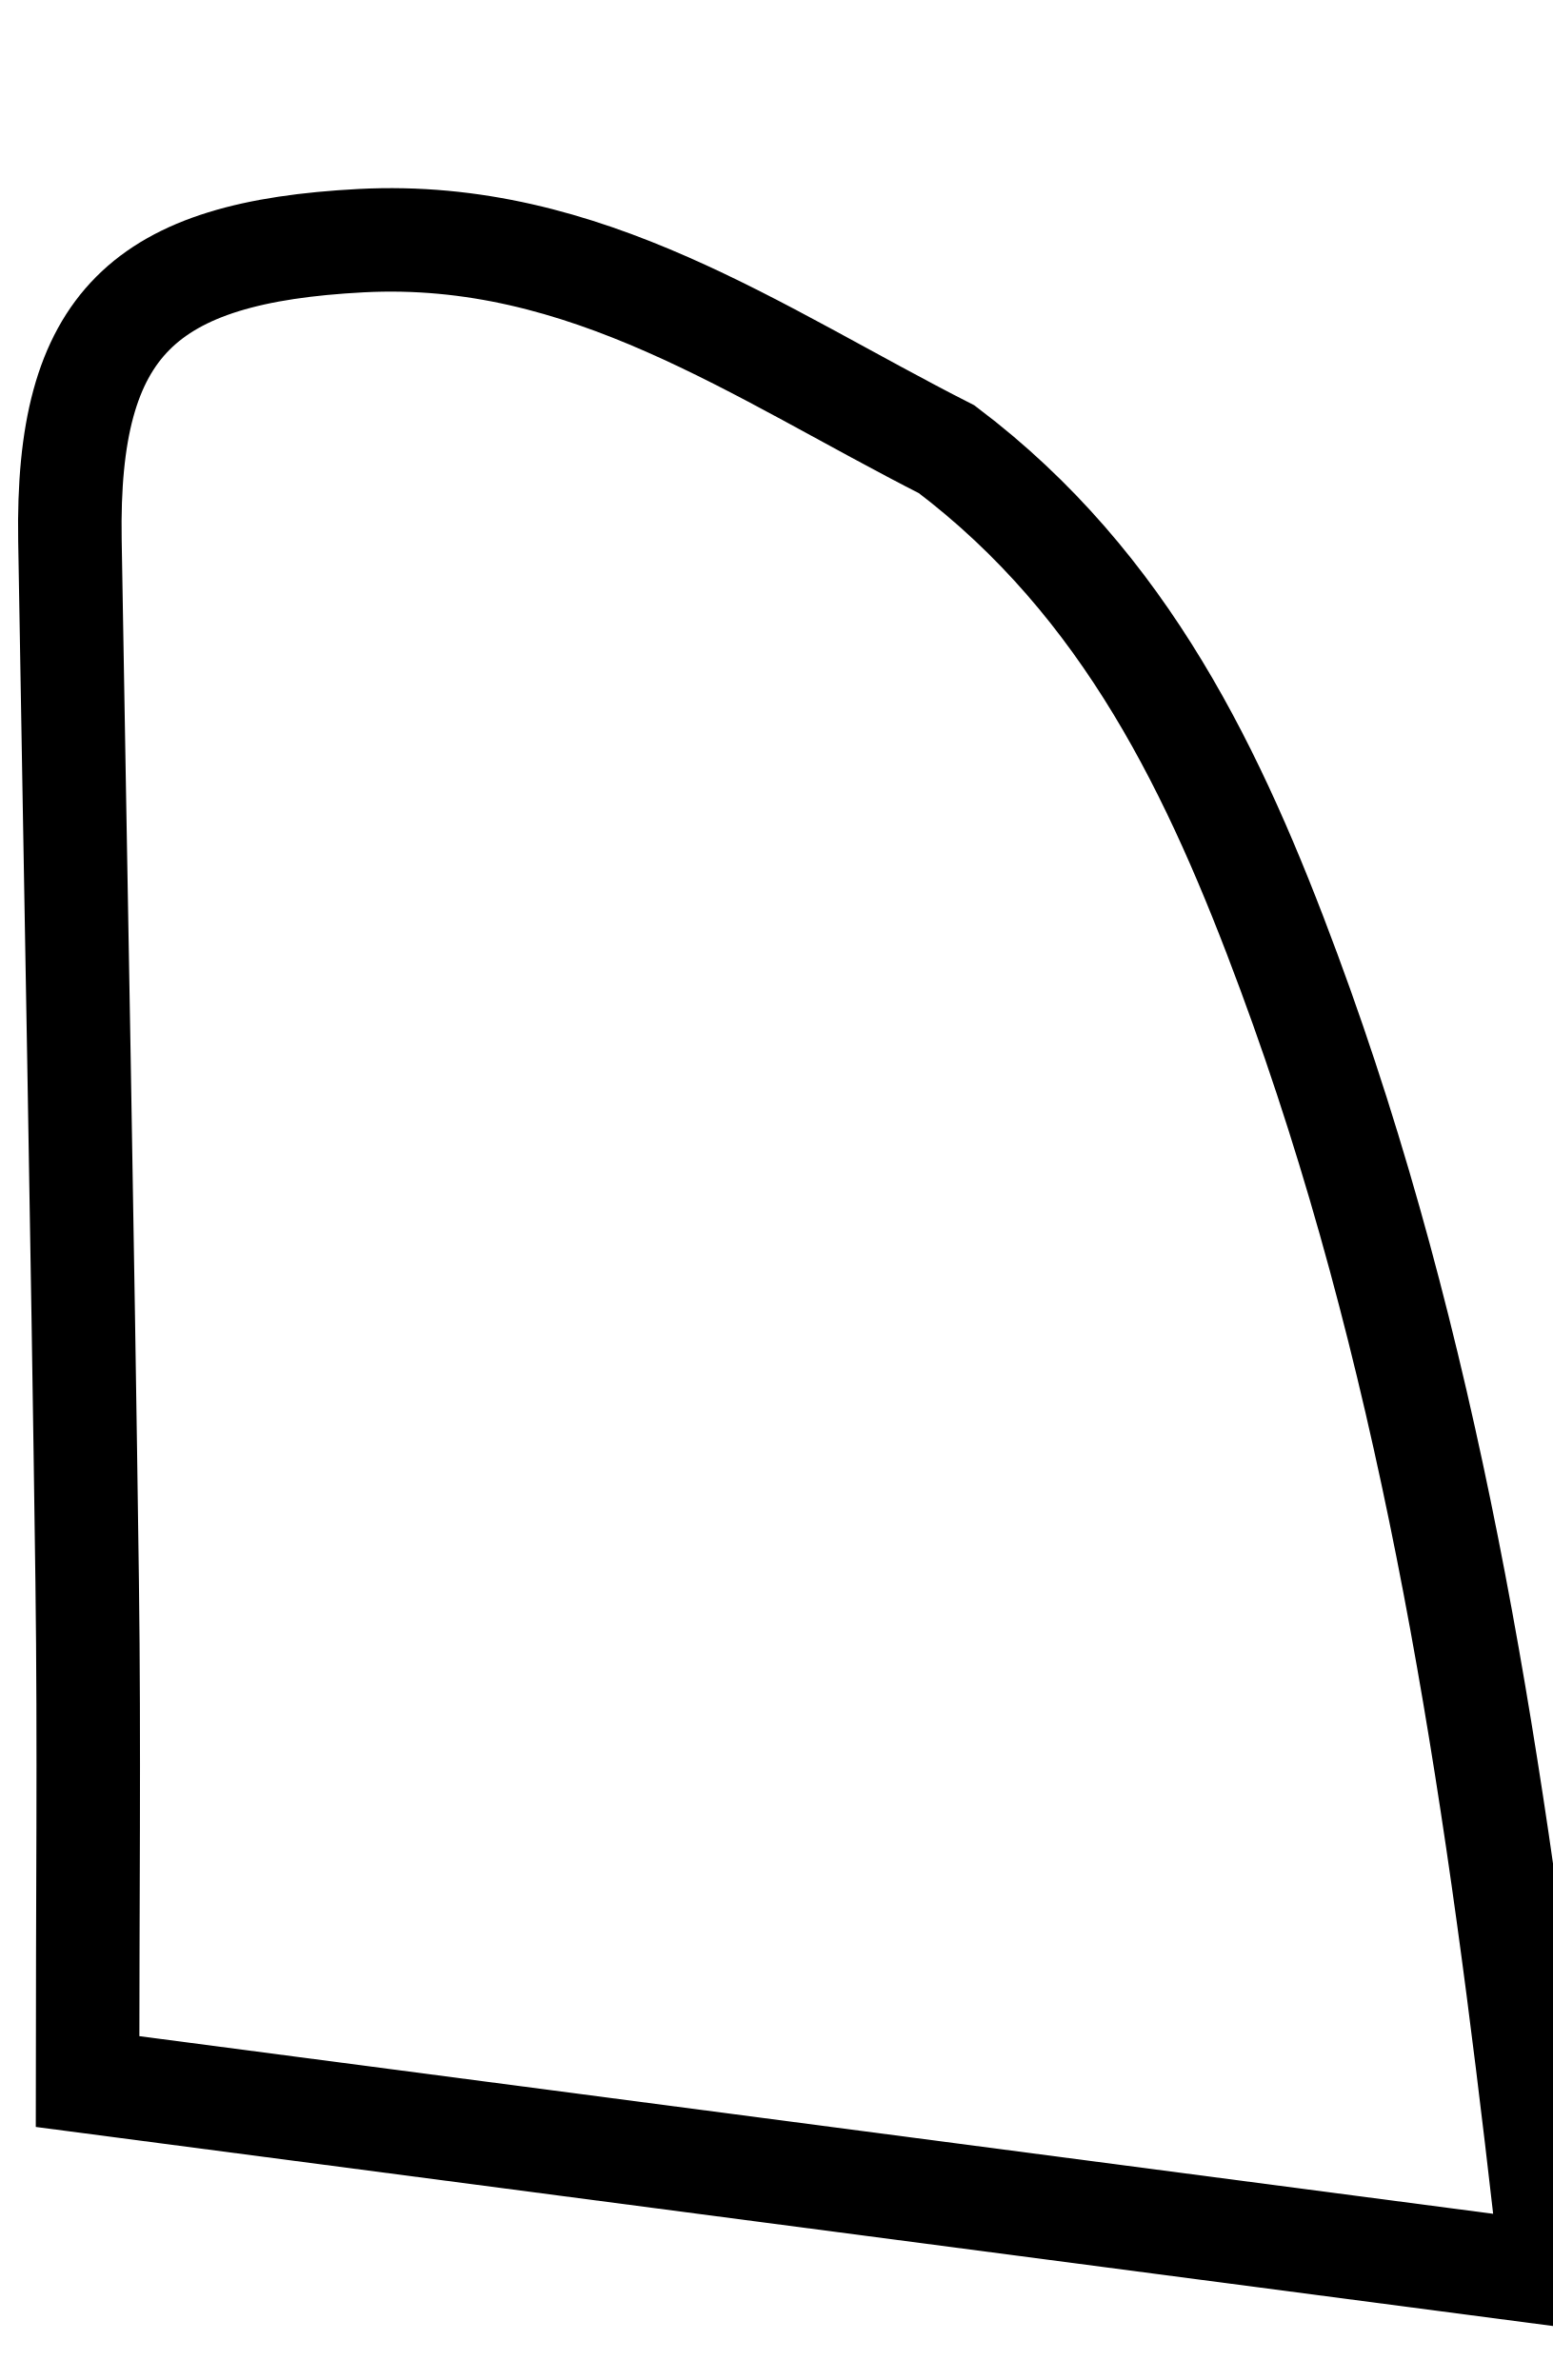
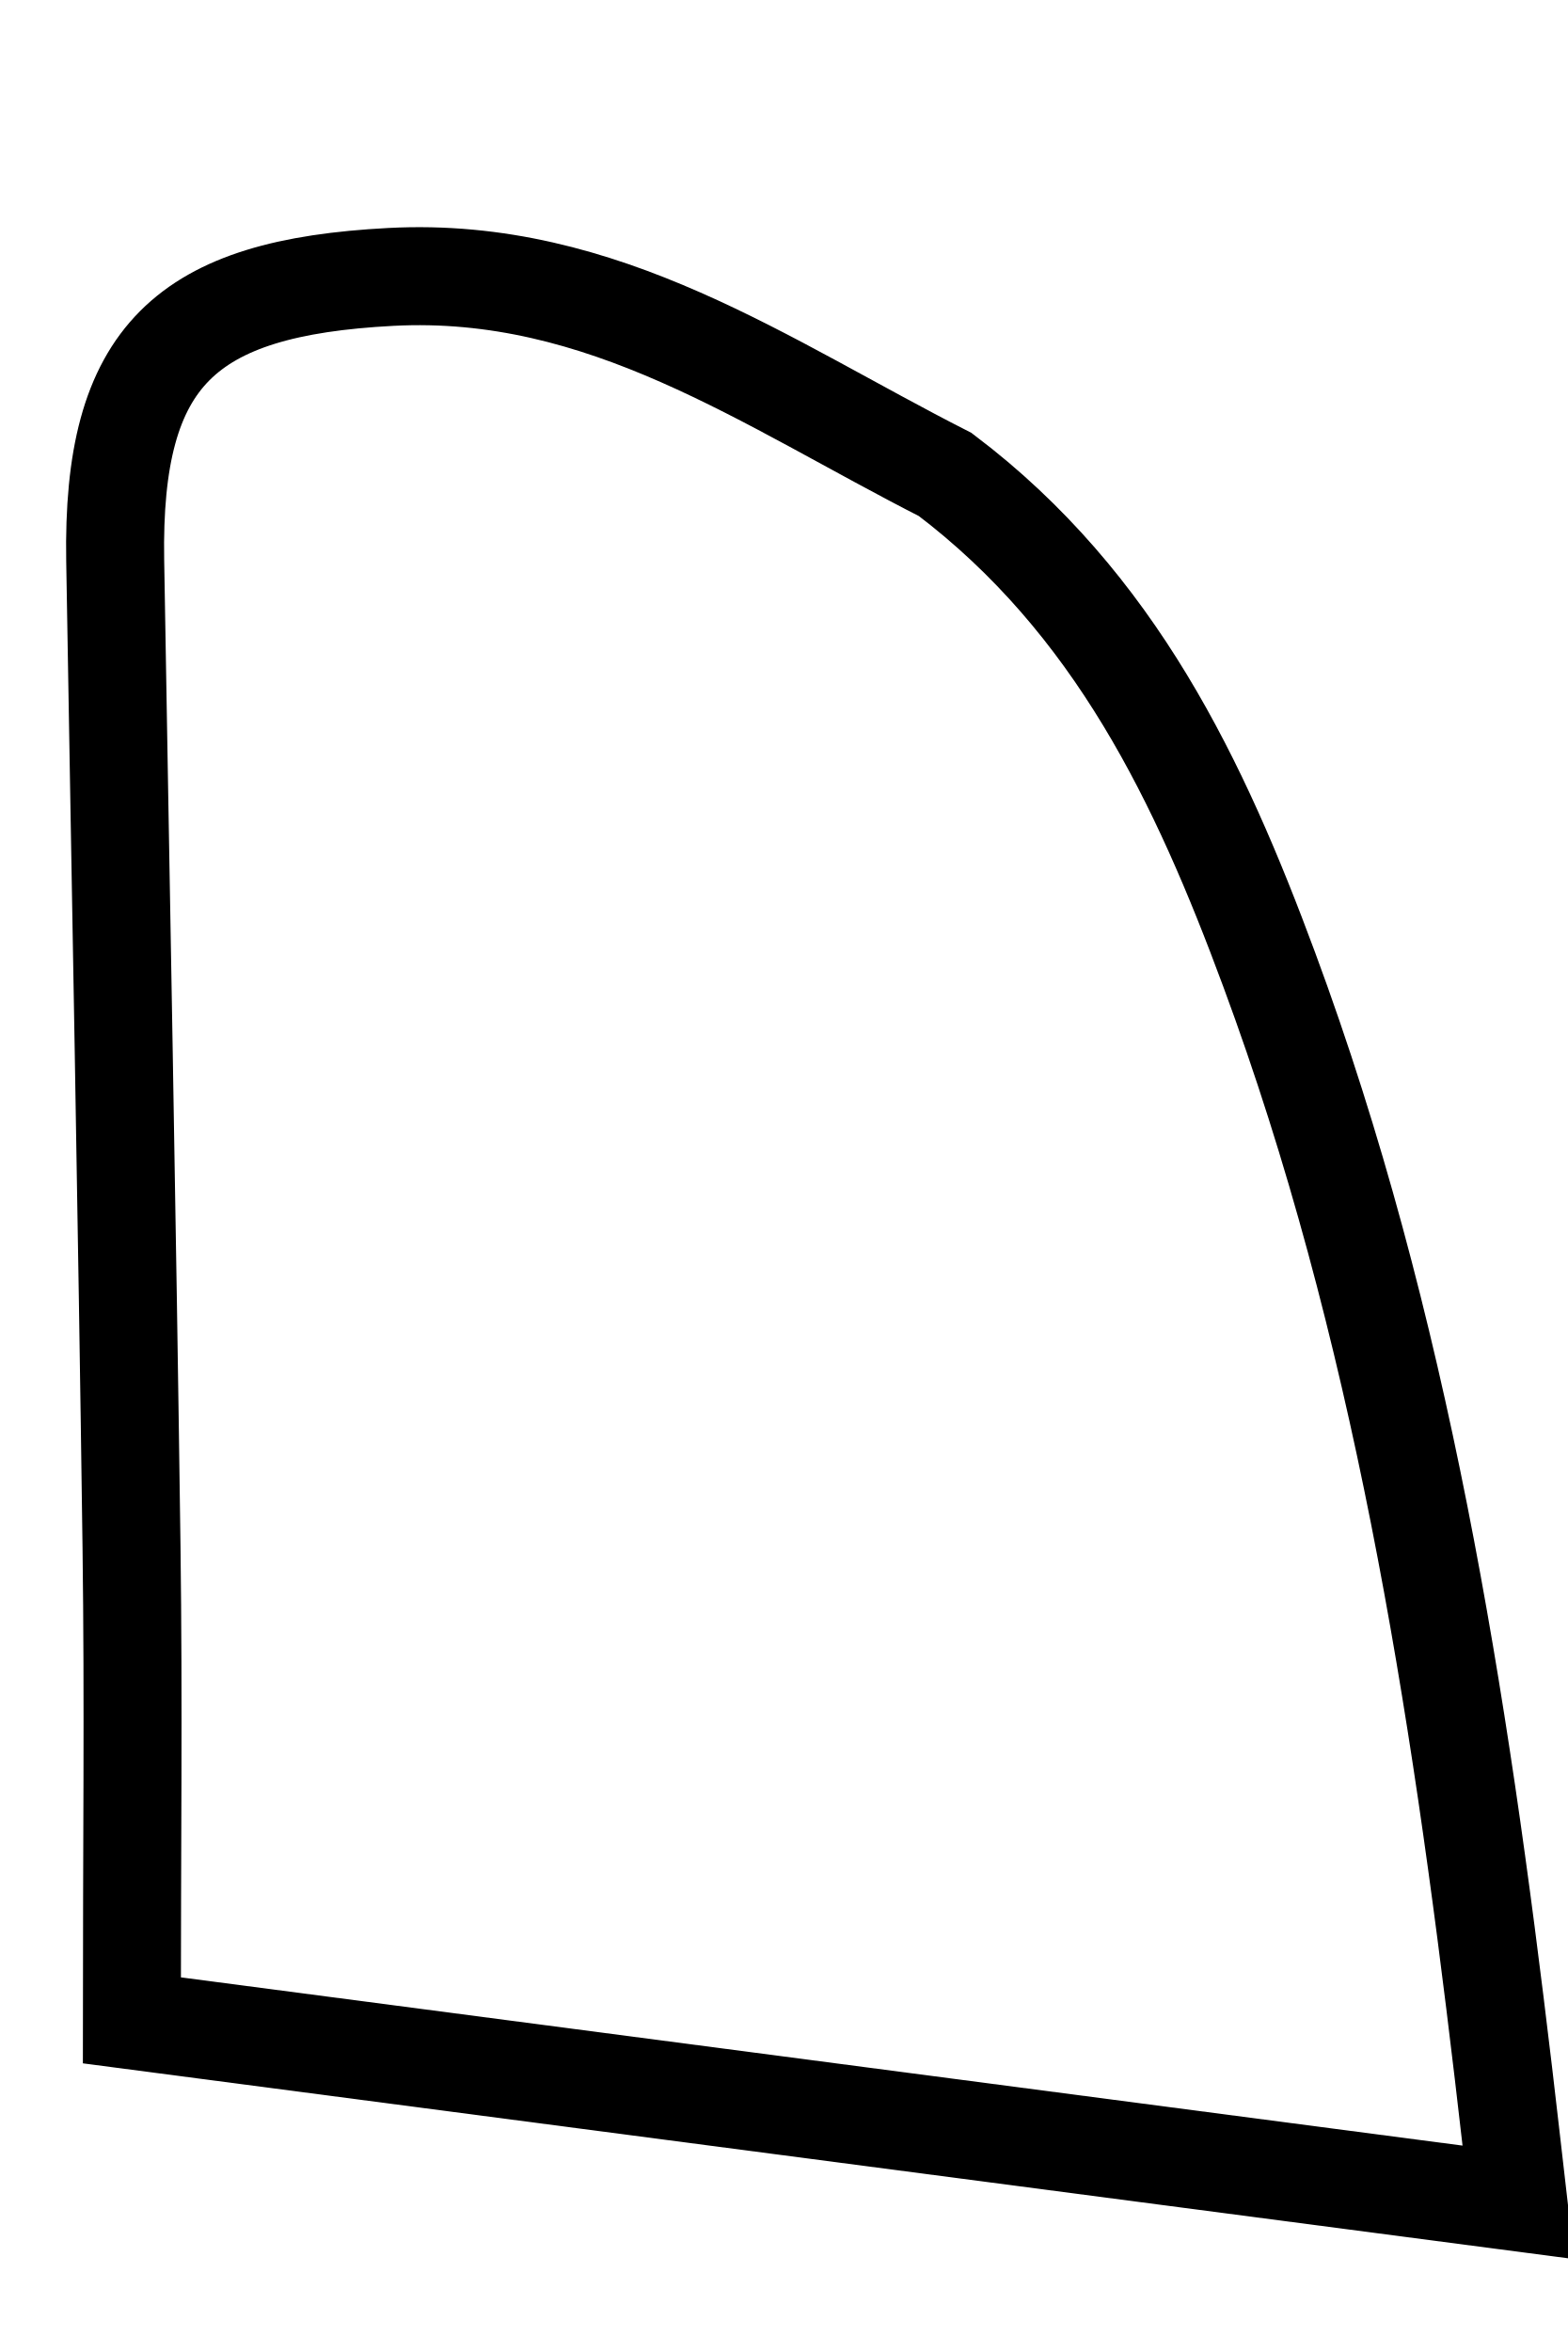
- <svg xmlns="http://www.w3.org/2000/svg" version="1.1" id="Layer_1" x="0px" y="0px" width="100%" viewBox="0 0 90 138" enable-background="new 0 0 90 138" xml:space="preserve">
+ <svg xmlns="http://www.w3.org/2000/svg" version="1.1" id="Layer_1" x="0px" y="0px" width="100%" viewBox="-3 -3 96 144" enable-background="new 0 0 90 138" xml:space="preserve">
  <path fill="none" opacity="1" stroke="#000000" stroke-width="6" d=" M54.881,26.051   C65.31,33.935 70.483,44.915 74.719,56.354   C82.792,78.157 86.344,100.965 89.066,123.928   C89.357,126.385 89.634,128.844 89.979,131.837   C61.235,128.065 32.841,124.338 5.075,120.695   C5.075,110.579 5.18,101.155 5.054,91.733   C4.784,71.593 4.391,51.455 4.054,31.316   C3.844,18.751 8.354,14.613 20.93,13.954   C33.977,13.271 43.878,20.458 54.881,26.051  z" />
</svg>
